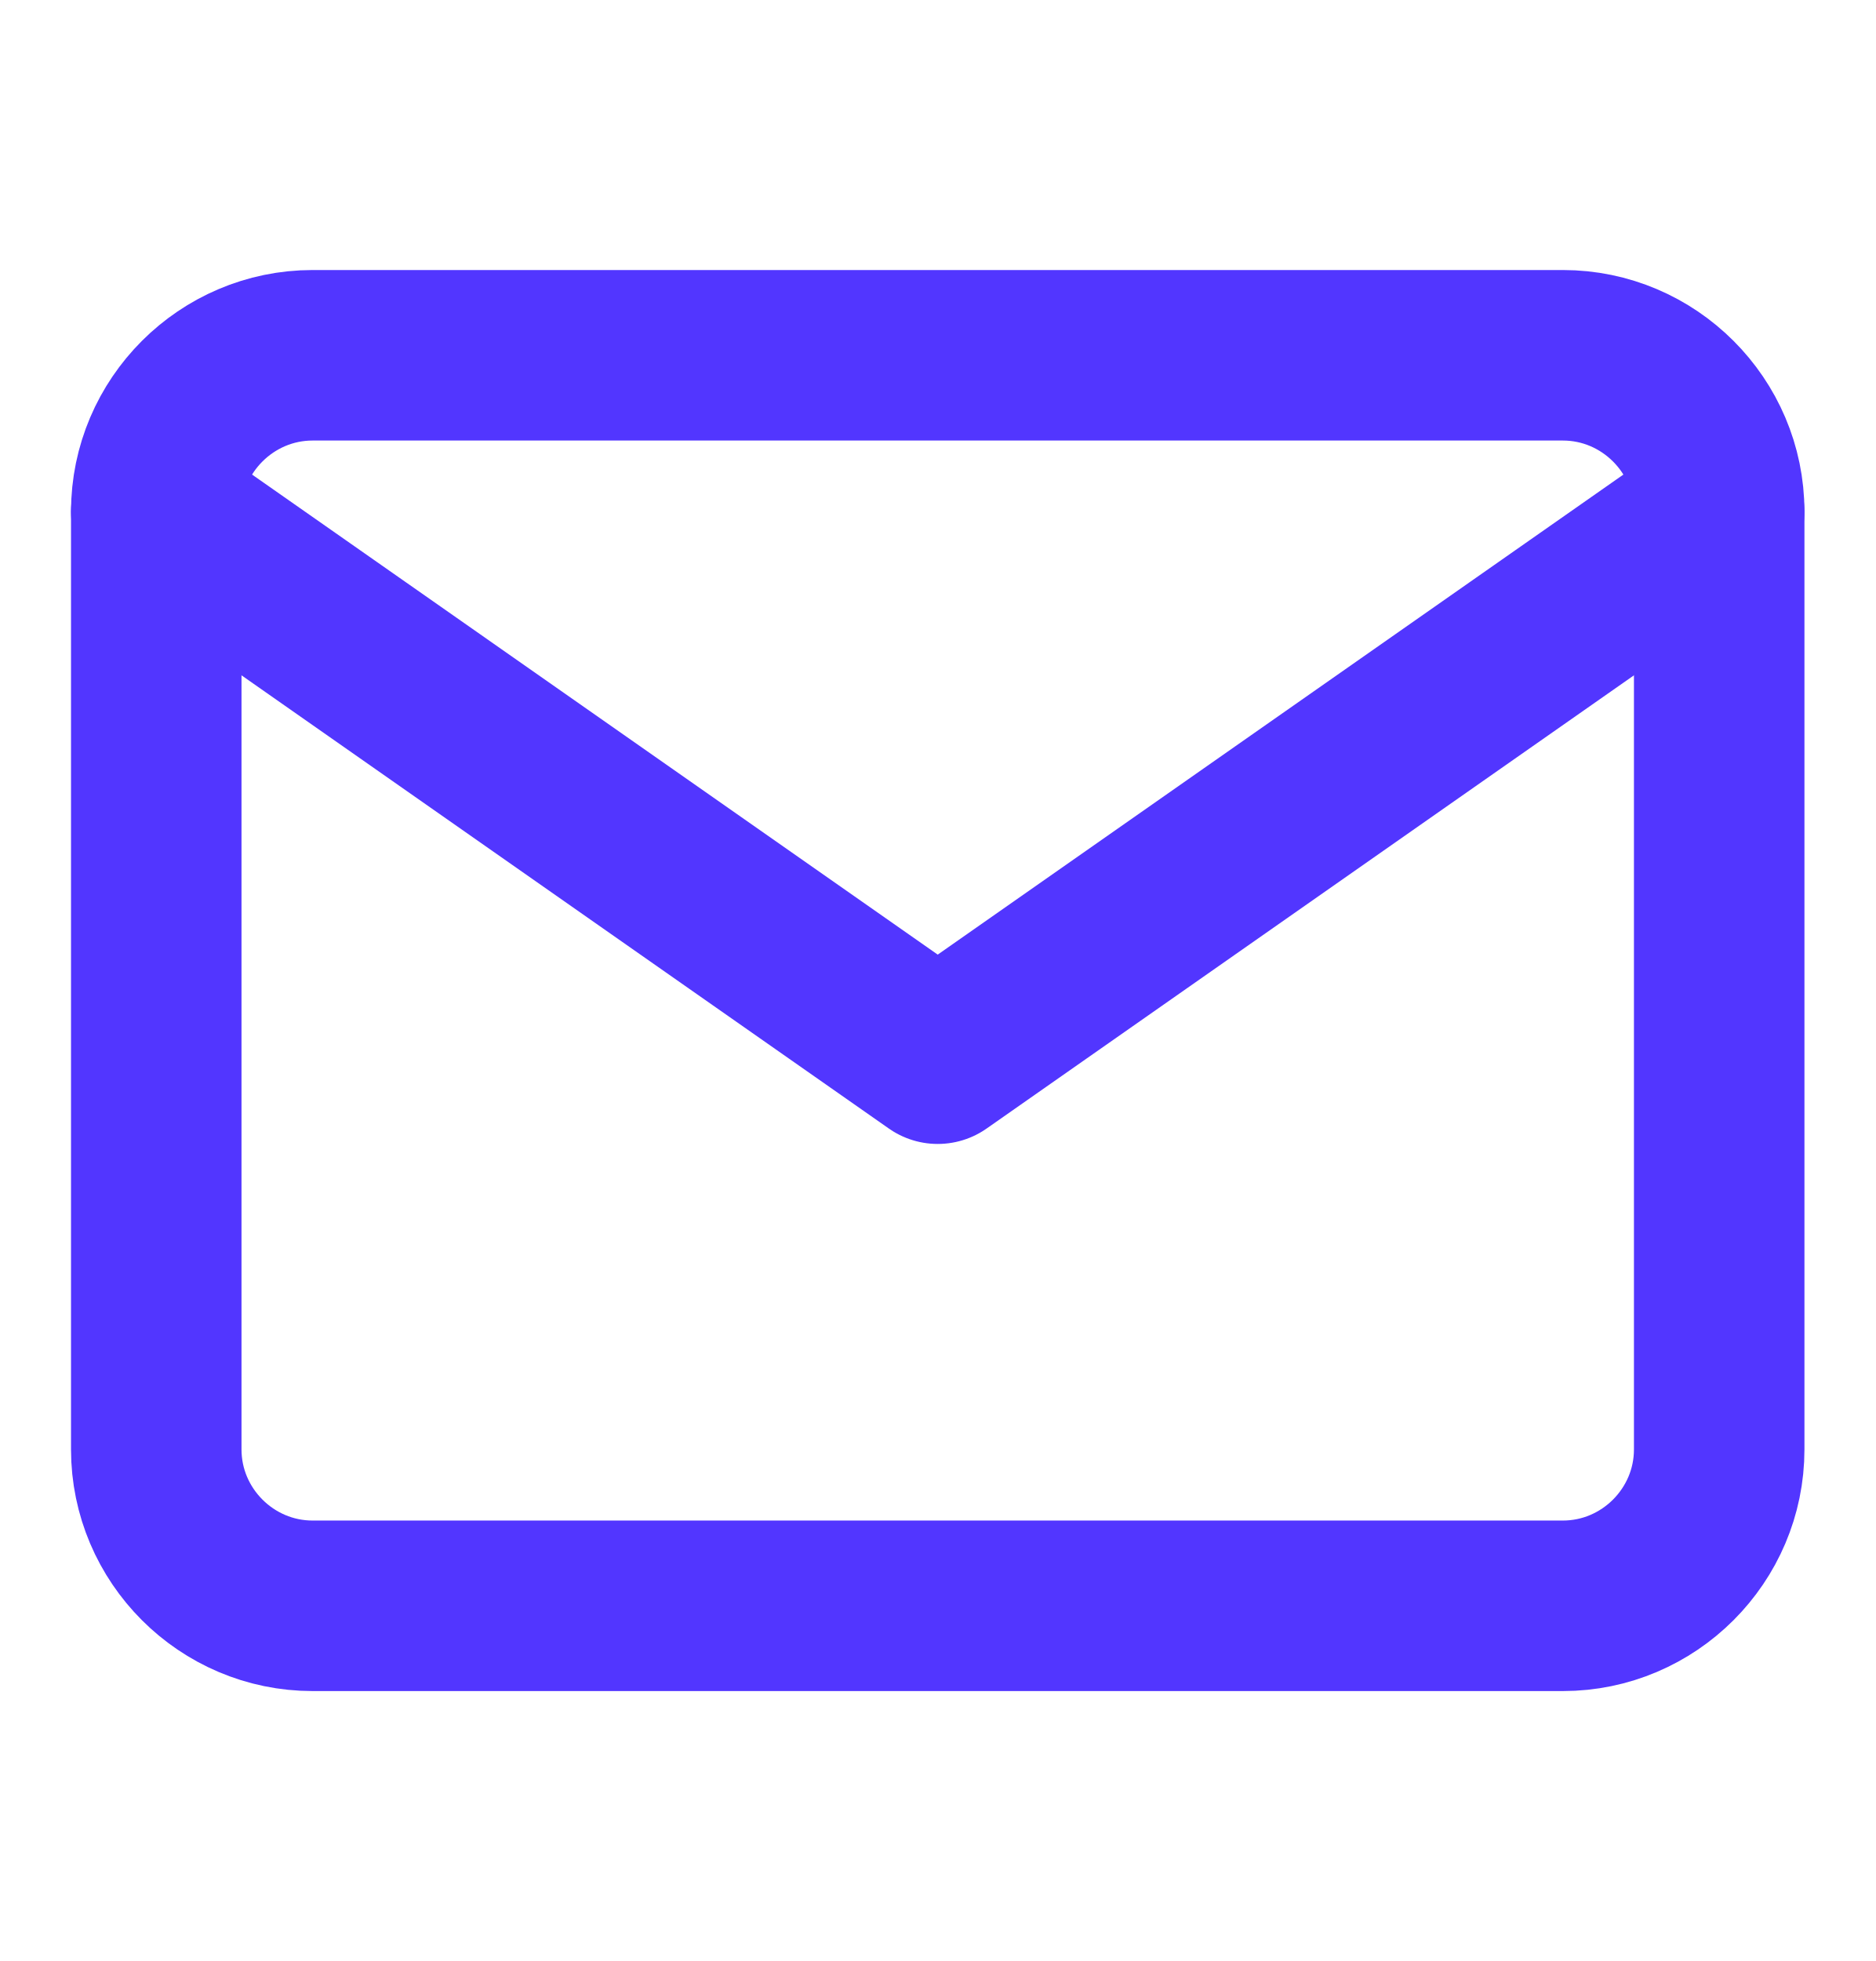
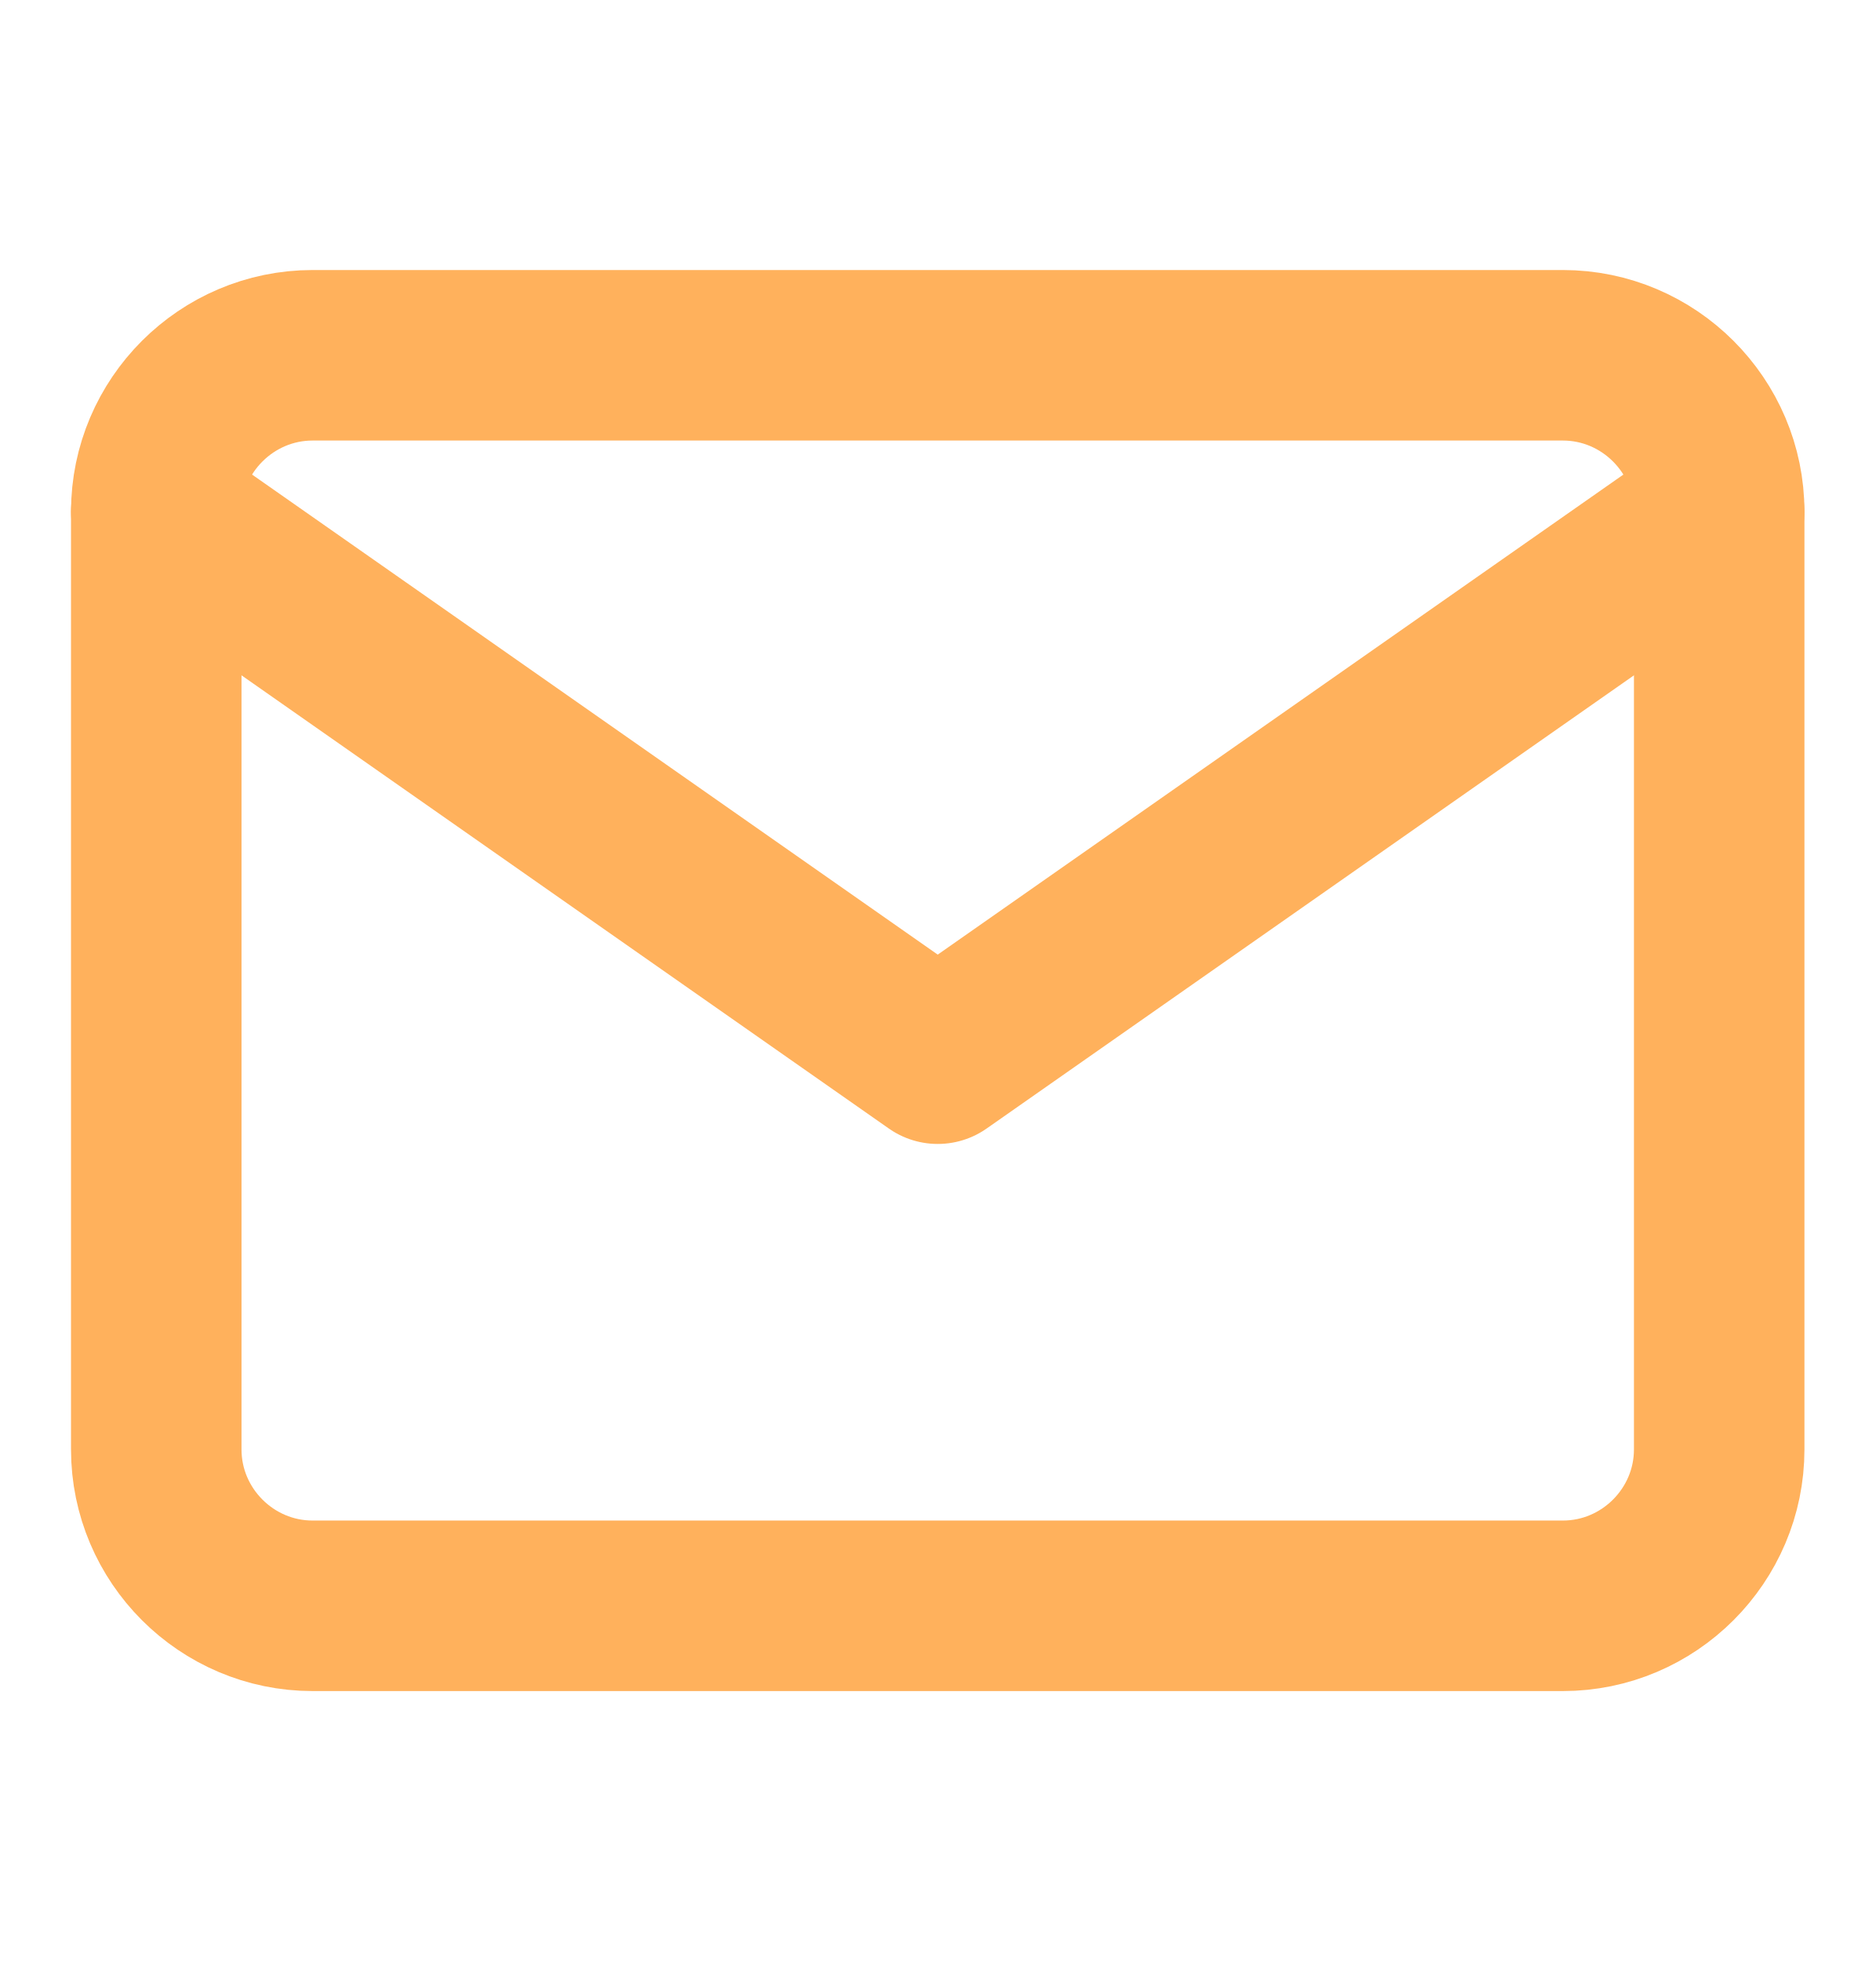
<svg xmlns="http://www.w3.org/2000/svg" width="22" height="23" viewBox="0 0 22 23" fill="none">
-   <path d="M3.667 4.167H18.333C19.342 4.167 20.167 4.992 20.167 6V17C20.167 18.009 19.342 18.834 18.333 18.834H3.667C2.658 18.834 1.833 18.009 1.833 17V6C1.833 4.992 2.658 4.167 3.667 4.167Z" stroke="#5236FF" stroke-width="2" stroke-linecap="round" stroke-linejoin="round" />
-   <path d="M20.167 6L11 12.417L1.833 6" stroke="#5236FF" stroke-width="2" stroke-linecap="round" stroke-linejoin="round" />
+   <path d="M3.667 4.167H18.333C19.342 4.167 20.167 4.992 20.167 6V17C20.167 18.009 19.342 18.834 18.333 18.834H3.667C2.658 18.834 1.833 18.009 1.833 17V6C1.833 4.992 2.658 4.167 3.667 4.167Z" stroke="#ffb15c" stroke-width="2" stroke-linecap="round" stroke-linejoin="round" />
+   <path d="M20.167 6L11 12.417L1.833 6" stroke="#ffb15c" stroke-width="2" stroke-linecap="round" stroke-linejoin="round" />
</svg>
